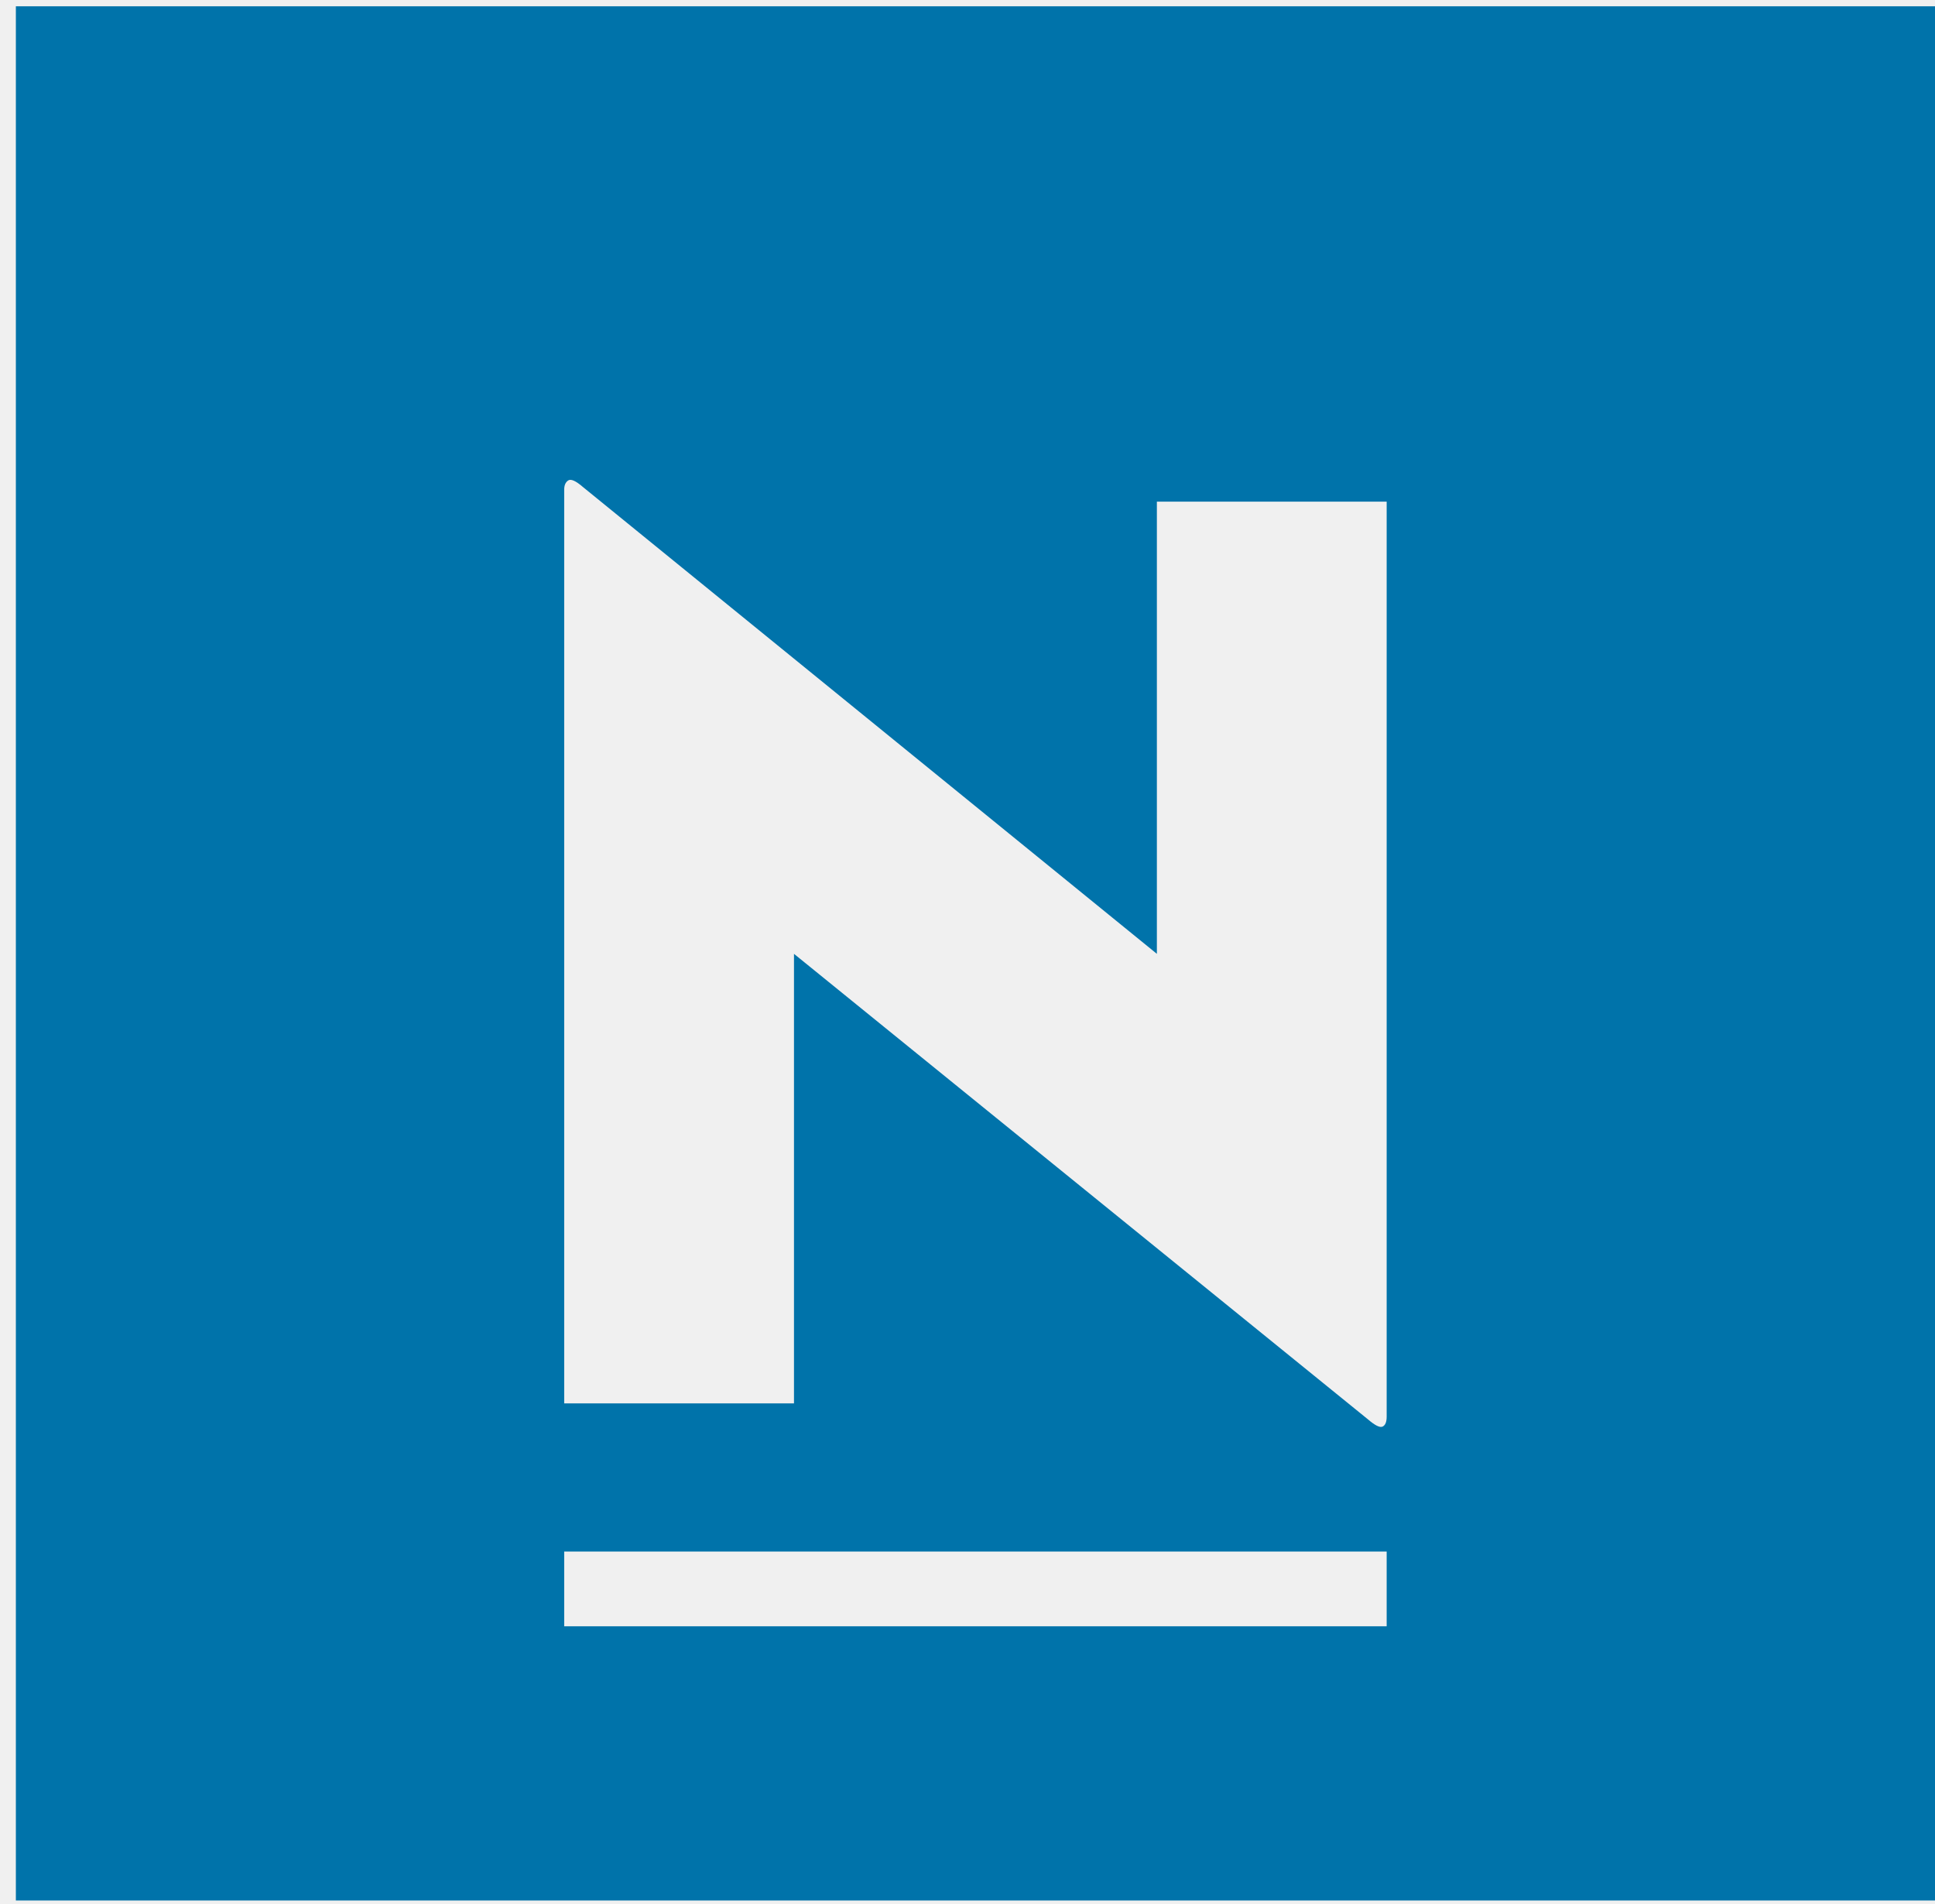
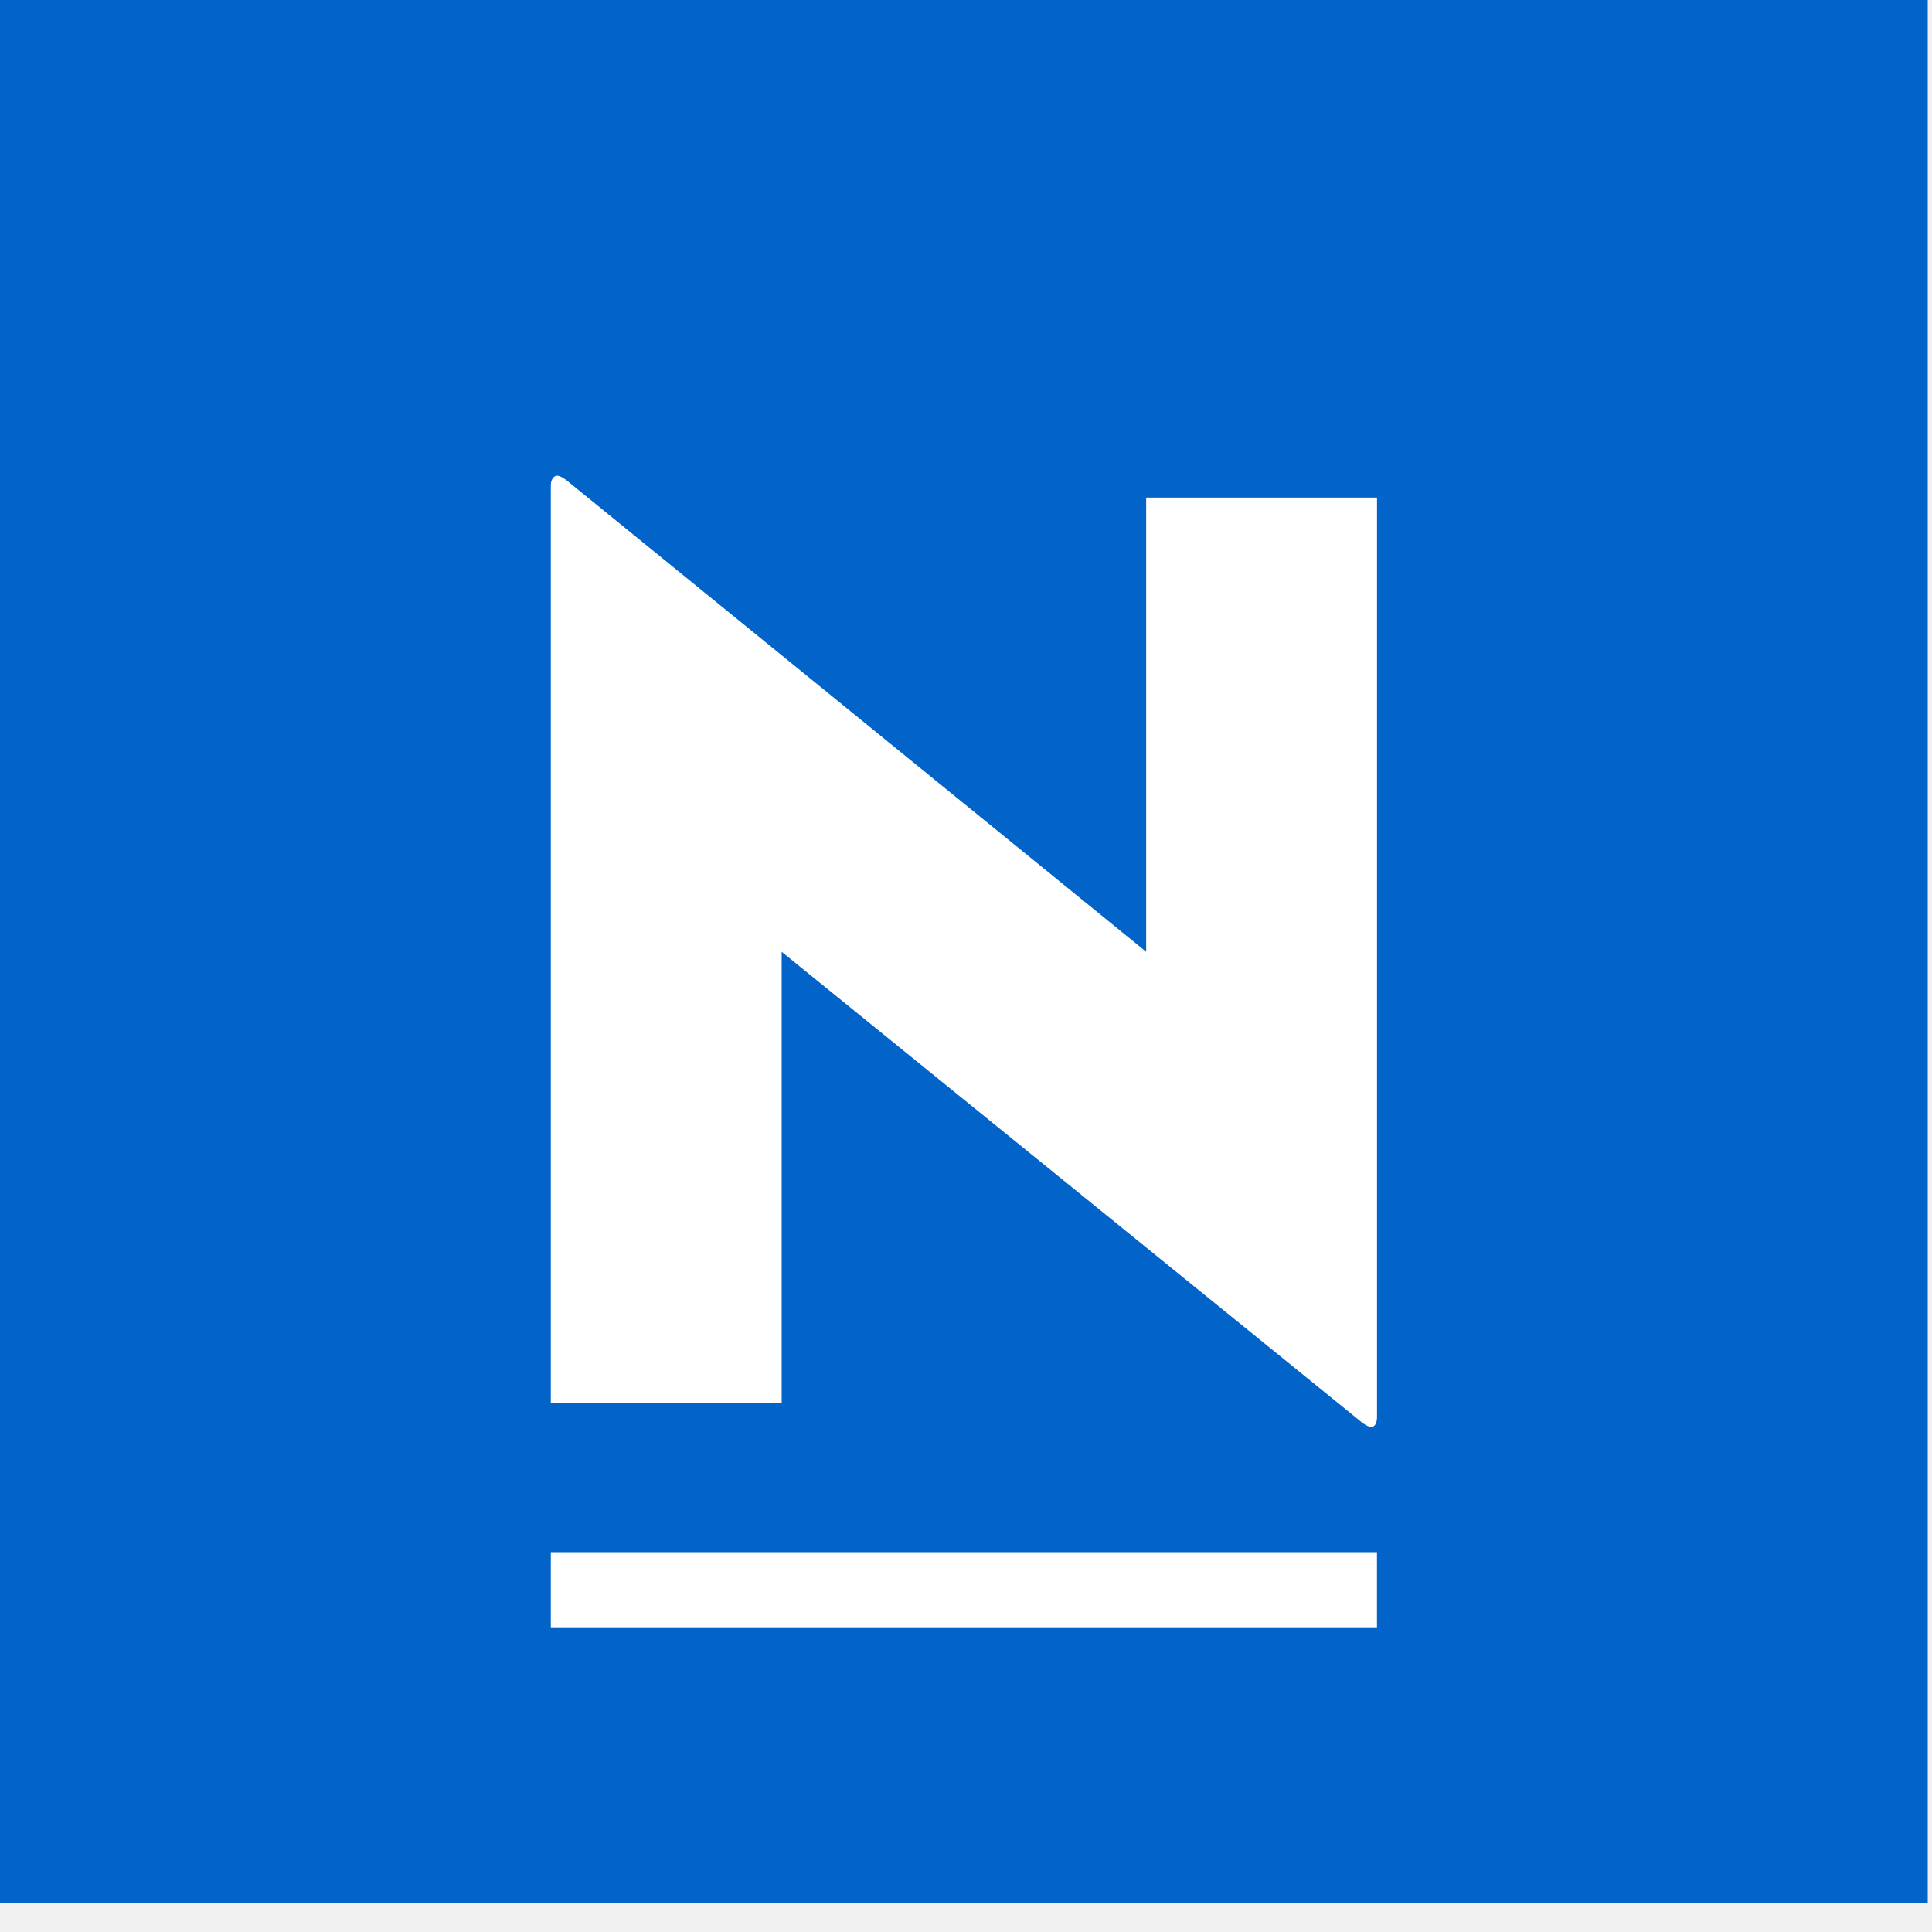
- <svg xmlns="http://www.w3.org/2000/svg" width="61" height="60" viewBox="0 0 61 60" fill="none">
-   <path fill-rule="evenodd" clip-rule="evenodd" d="M0.5 0.198H61V59.913H0.5V0.198ZM25.03 30.07V44.242H17.786V15.438C17.786 15.299 17.828 15.201 17.913 15.146C17.998 15.09 18.153 15.159 18.379 15.355L36.47 30.07V15.815H43.714V44.66C43.714 44.827 43.672 44.931 43.587 44.973C43.502 45.015 43.347 44.938 43.121 44.743L25.03 30.07ZM43.714 48.913H17.786V51.27H43.714V48.913Z" fill="#0073AA" />
+ <svg xmlns="http://www.w3.org/2000/svg" width="49" height="49" viewBox="0 0 39 39" fill="none" aria-hidden="true">
+   <rect width="38.914" height="38.409" fill="#0264C9" />
+   <path fill-rule="evenodd" clip-rule="evenodd" d="M15.779 19.213V28.329H11.119V9.802C11.119 9.713 11.146 9.65 11.201 9.614C11.255 9.578 11.355 9.623 11.501 9.748L23.137 19.213V10.044H27.797V28.598C27.797 28.705 27.769 28.772 27.715 28.799C27.66 28.826 27.56 28.777 27.415 28.651L15.779 19.213Z" fill="white" />
+   <rect x="11.119" y="31.333" width="16.677" height="1.516" fill="white" />
</svg>
